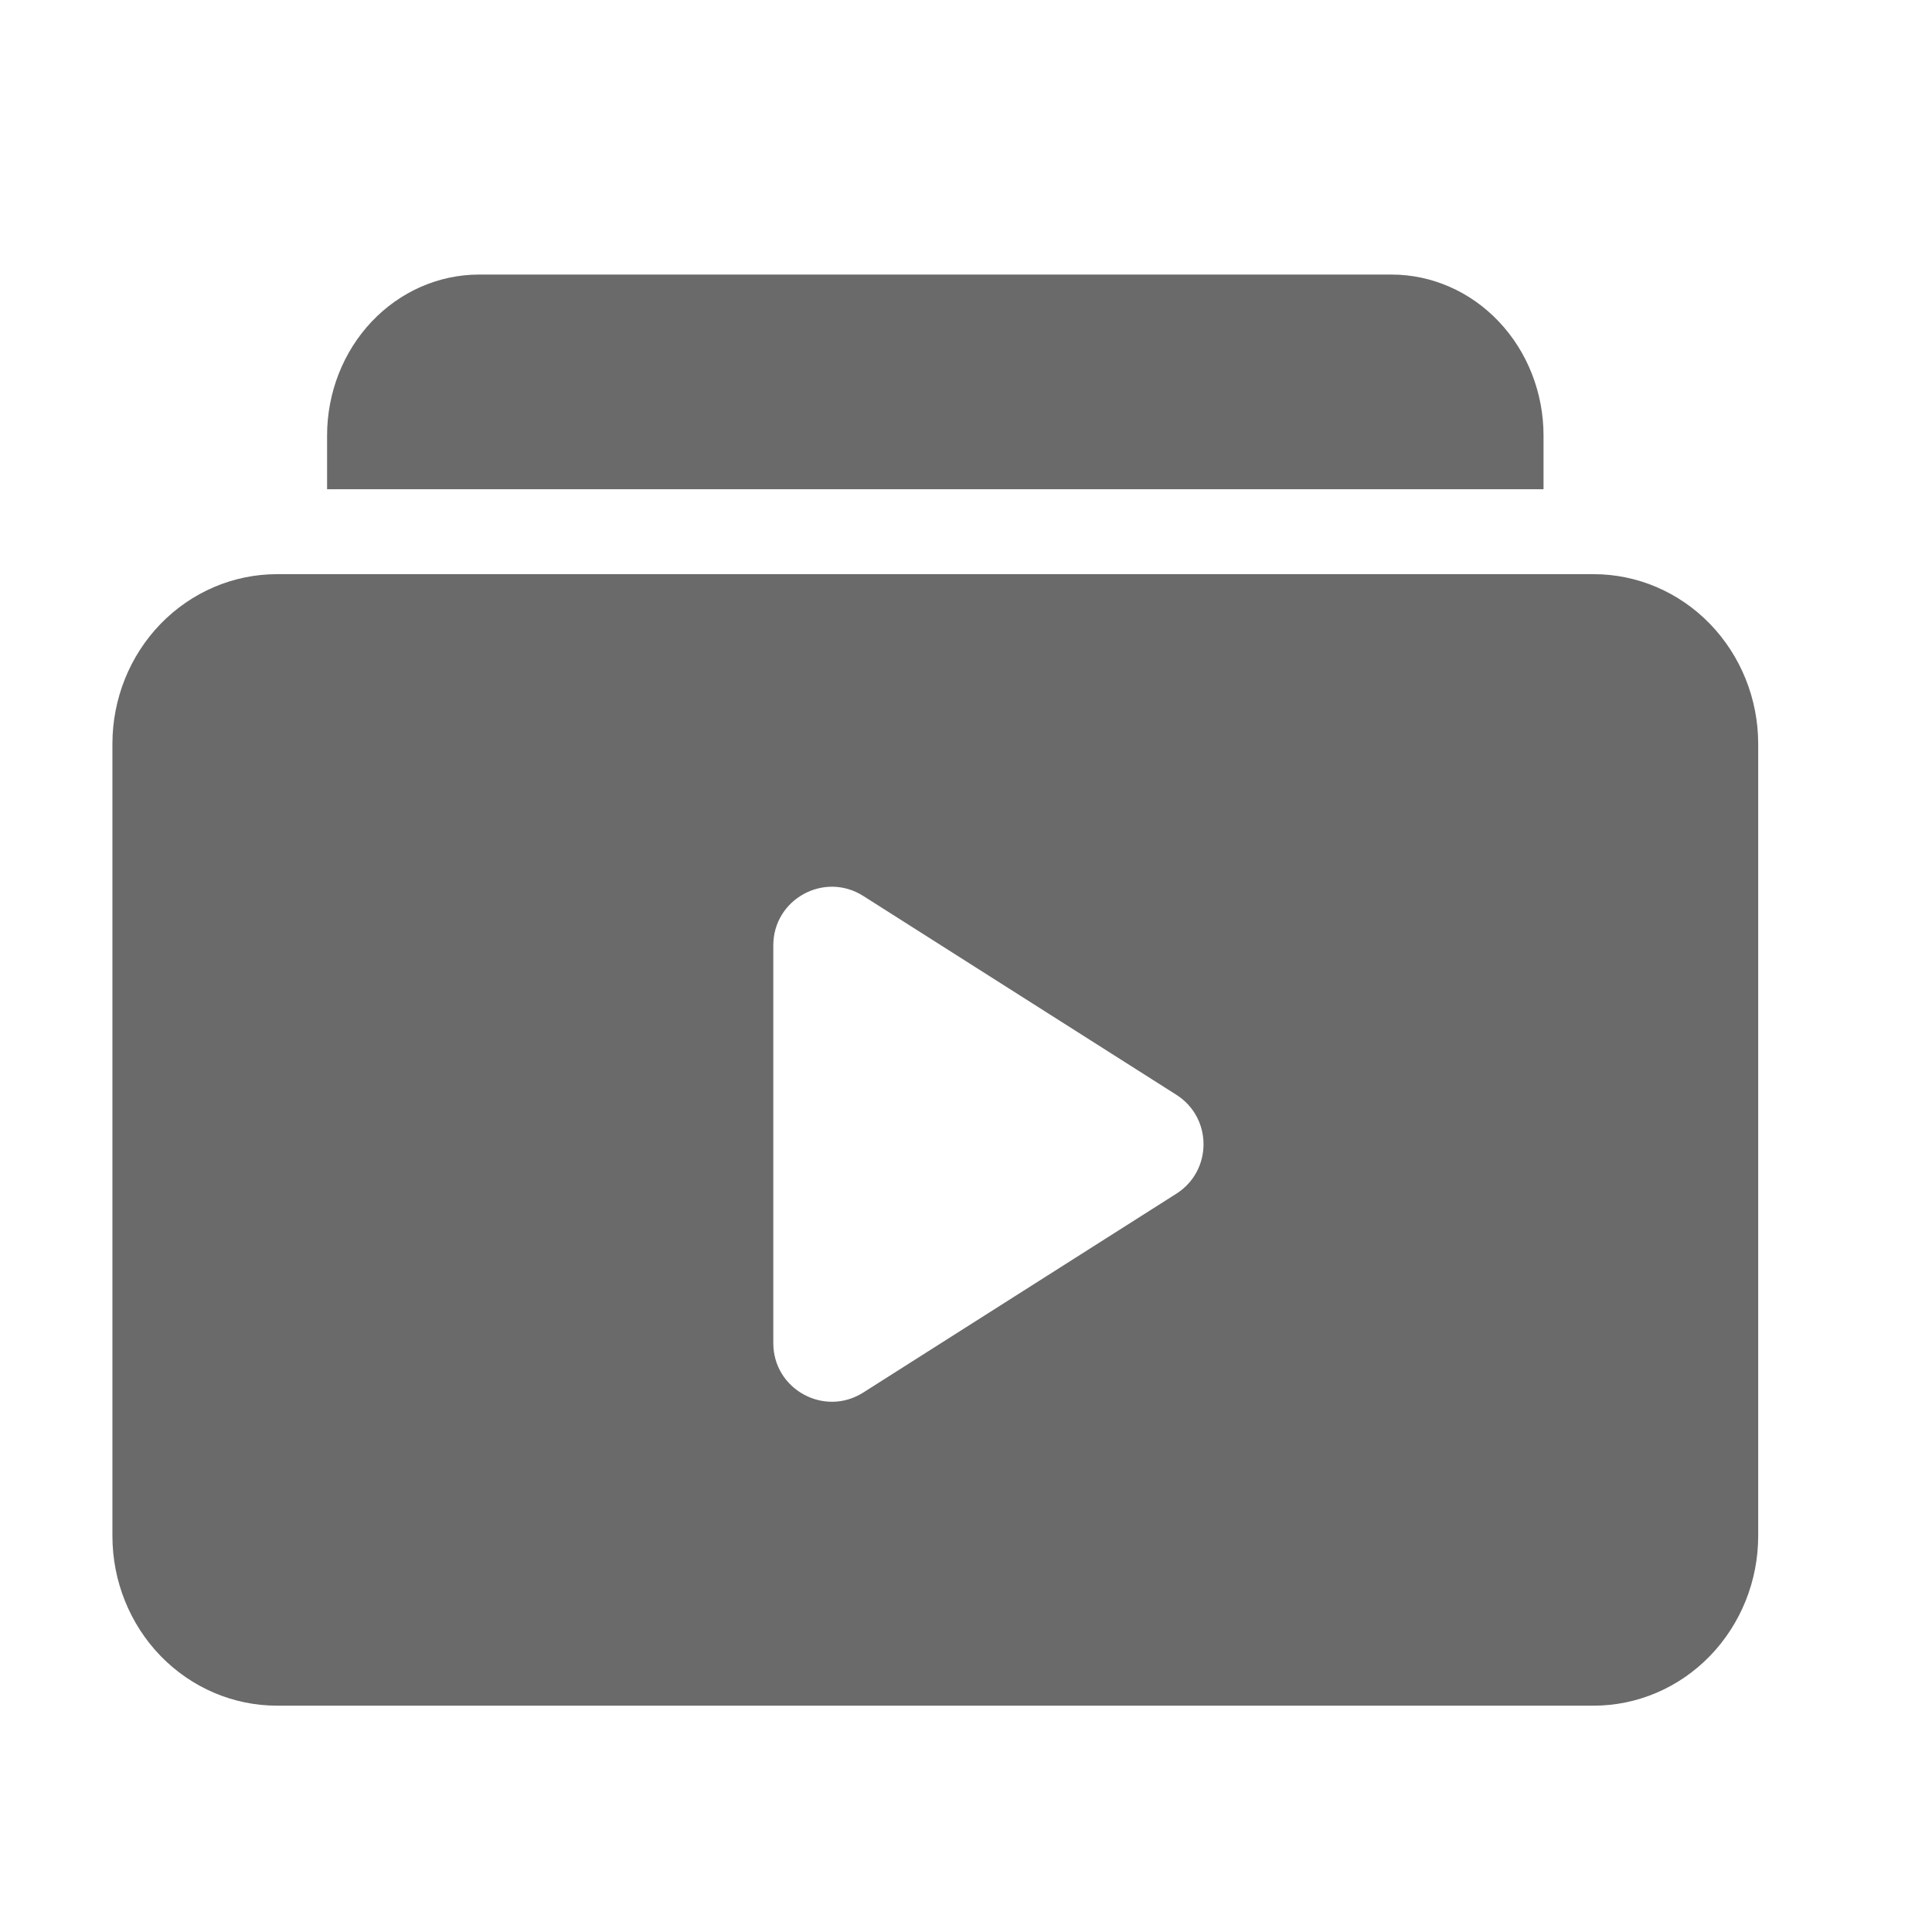
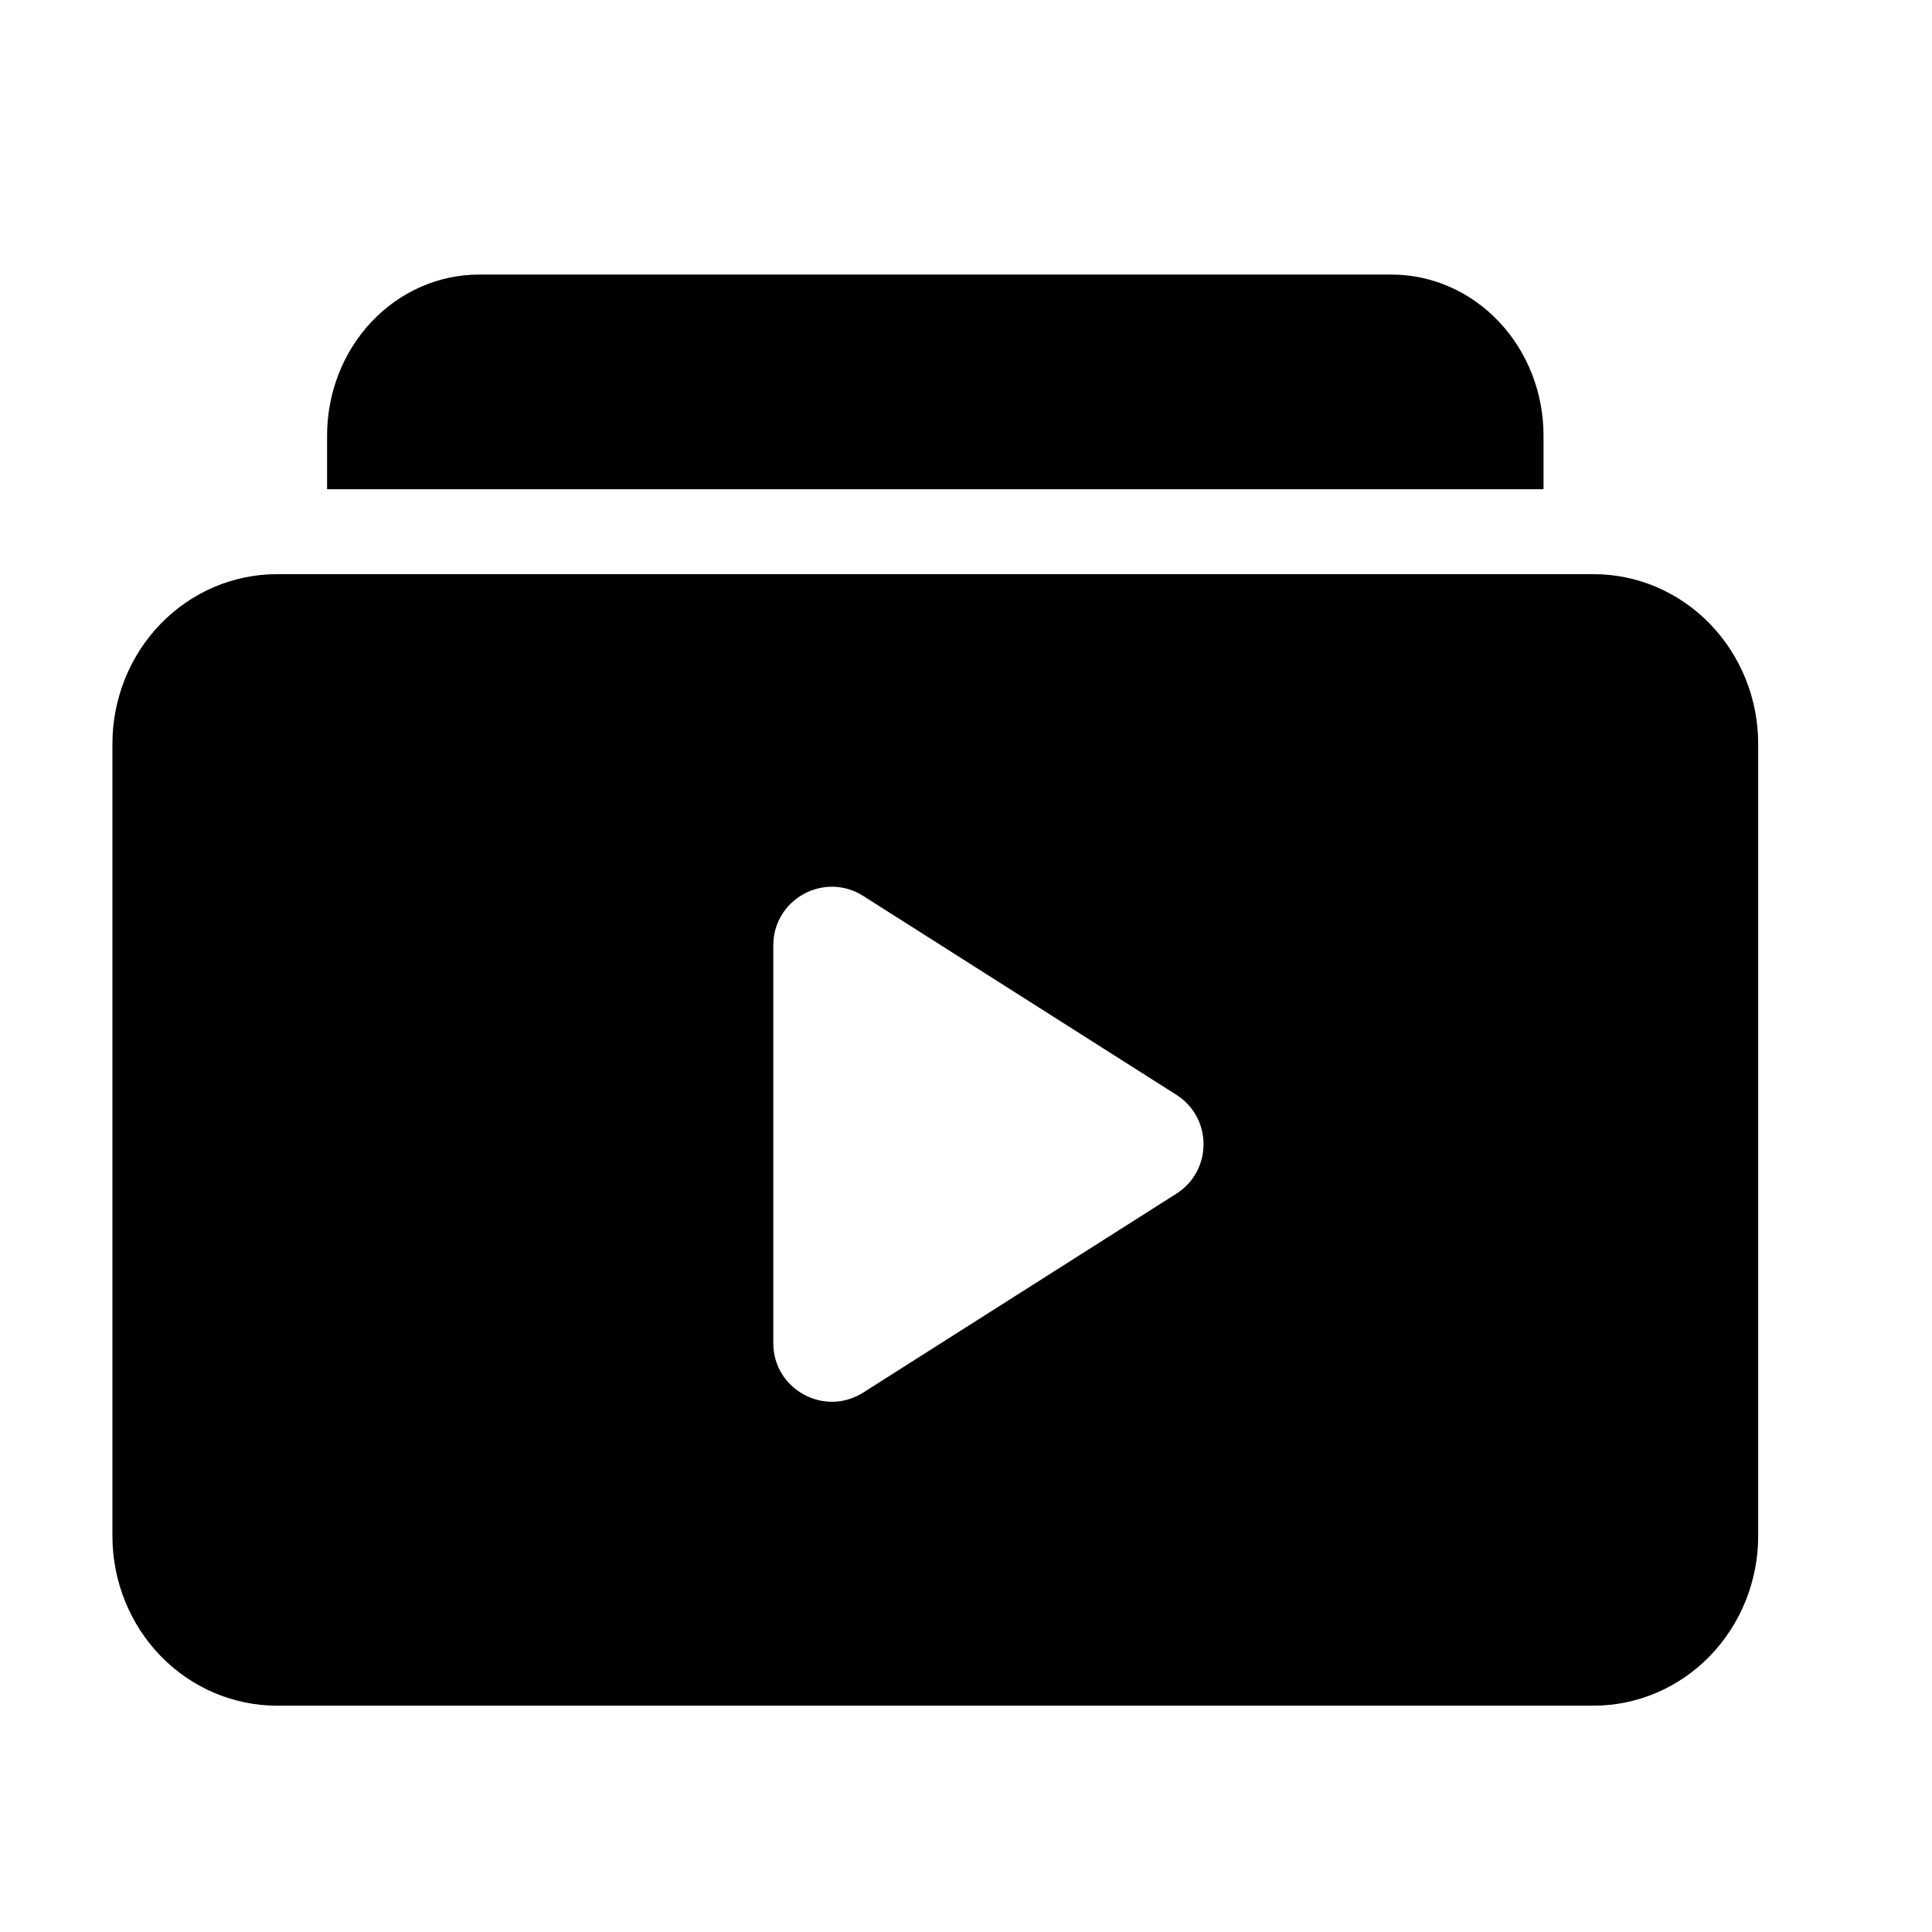
<svg xmlns="http://www.w3.org/2000/svg" width="27" height="27" viewBox="0 0 27 27" fill="none">
-   <path d="M21.571 6.087C21.571 5.49 21.347 4.918 20.948 4.496C20.55 4.074 20.009 3.837 19.446 3.837H6.696C6.132 3.837 5.592 4.074 5.193 4.496C4.795 4.918 4.571 5.49 4.571 6.087V6.837H21.571V6.087Z" fill="#6A6A6A" />
-   <path fill-rule="evenodd" clip-rule="evenodd" d="M3.871 8.024H22.271C22.881 8.024 23.466 8.274 23.897 8.719C24.328 9.164 24.571 9.767 24.571 10.396V21.465C24.571 22.094 24.328 22.697 23.897 23.142C23.466 23.587 22.881 23.837 22.271 23.837H3.871C3.261 23.837 2.676 23.587 2.244 23.142C1.813 22.697 1.571 22.094 1.571 21.465V10.396C1.571 9.767 1.813 9.164 2.244 8.719C2.676 8.274 3.261 8.024 3.871 8.024ZM16.44 16.682C16.946 16.36 16.946 15.622 16.44 15.3L12.064 12.521C11.519 12.175 10.807 12.566 10.807 13.212V18.77C10.807 19.416 11.519 19.807 12.064 19.461L16.44 16.682Z" fill="#6A6A6A" />
+   <path d="M21.571 6.087C21.571 5.49 21.347 4.918 20.948 4.496C20.55 4.074 20.009 3.837 19.446 3.837H6.696C6.132 3.837 5.592 4.074 5.193 4.496C4.795 4.918 4.571 5.49 4.571 6.087V6.837H21.571V6.087Z" fill="currentColor" />
+   <path fill-rule="evenodd" clip-rule="evenodd" d="M3.871 8.024H22.271C22.881 8.024 23.466 8.274 23.897 8.719C24.328 9.164 24.571 9.767 24.571 10.396V21.465C24.571 22.094 24.328 22.697 23.897 23.142C23.466 23.587 22.881 23.837 22.271 23.837H3.871C3.261 23.837 2.676 23.587 2.244 23.142C1.813 22.697 1.571 22.094 1.571 21.465V10.396C1.571 9.767 1.813 9.164 2.244 8.719C2.676 8.274 3.261 8.024 3.871 8.024ZM16.44 16.682C16.946 16.36 16.946 15.622 16.44 15.3L12.064 12.521C11.519 12.175 10.807 12.566 10.807 13.212V18.77C10.807 19.416 11.519 19.807 12.064 19.461L16.44 16.682Z" fill="currentColor" />
</svg>
